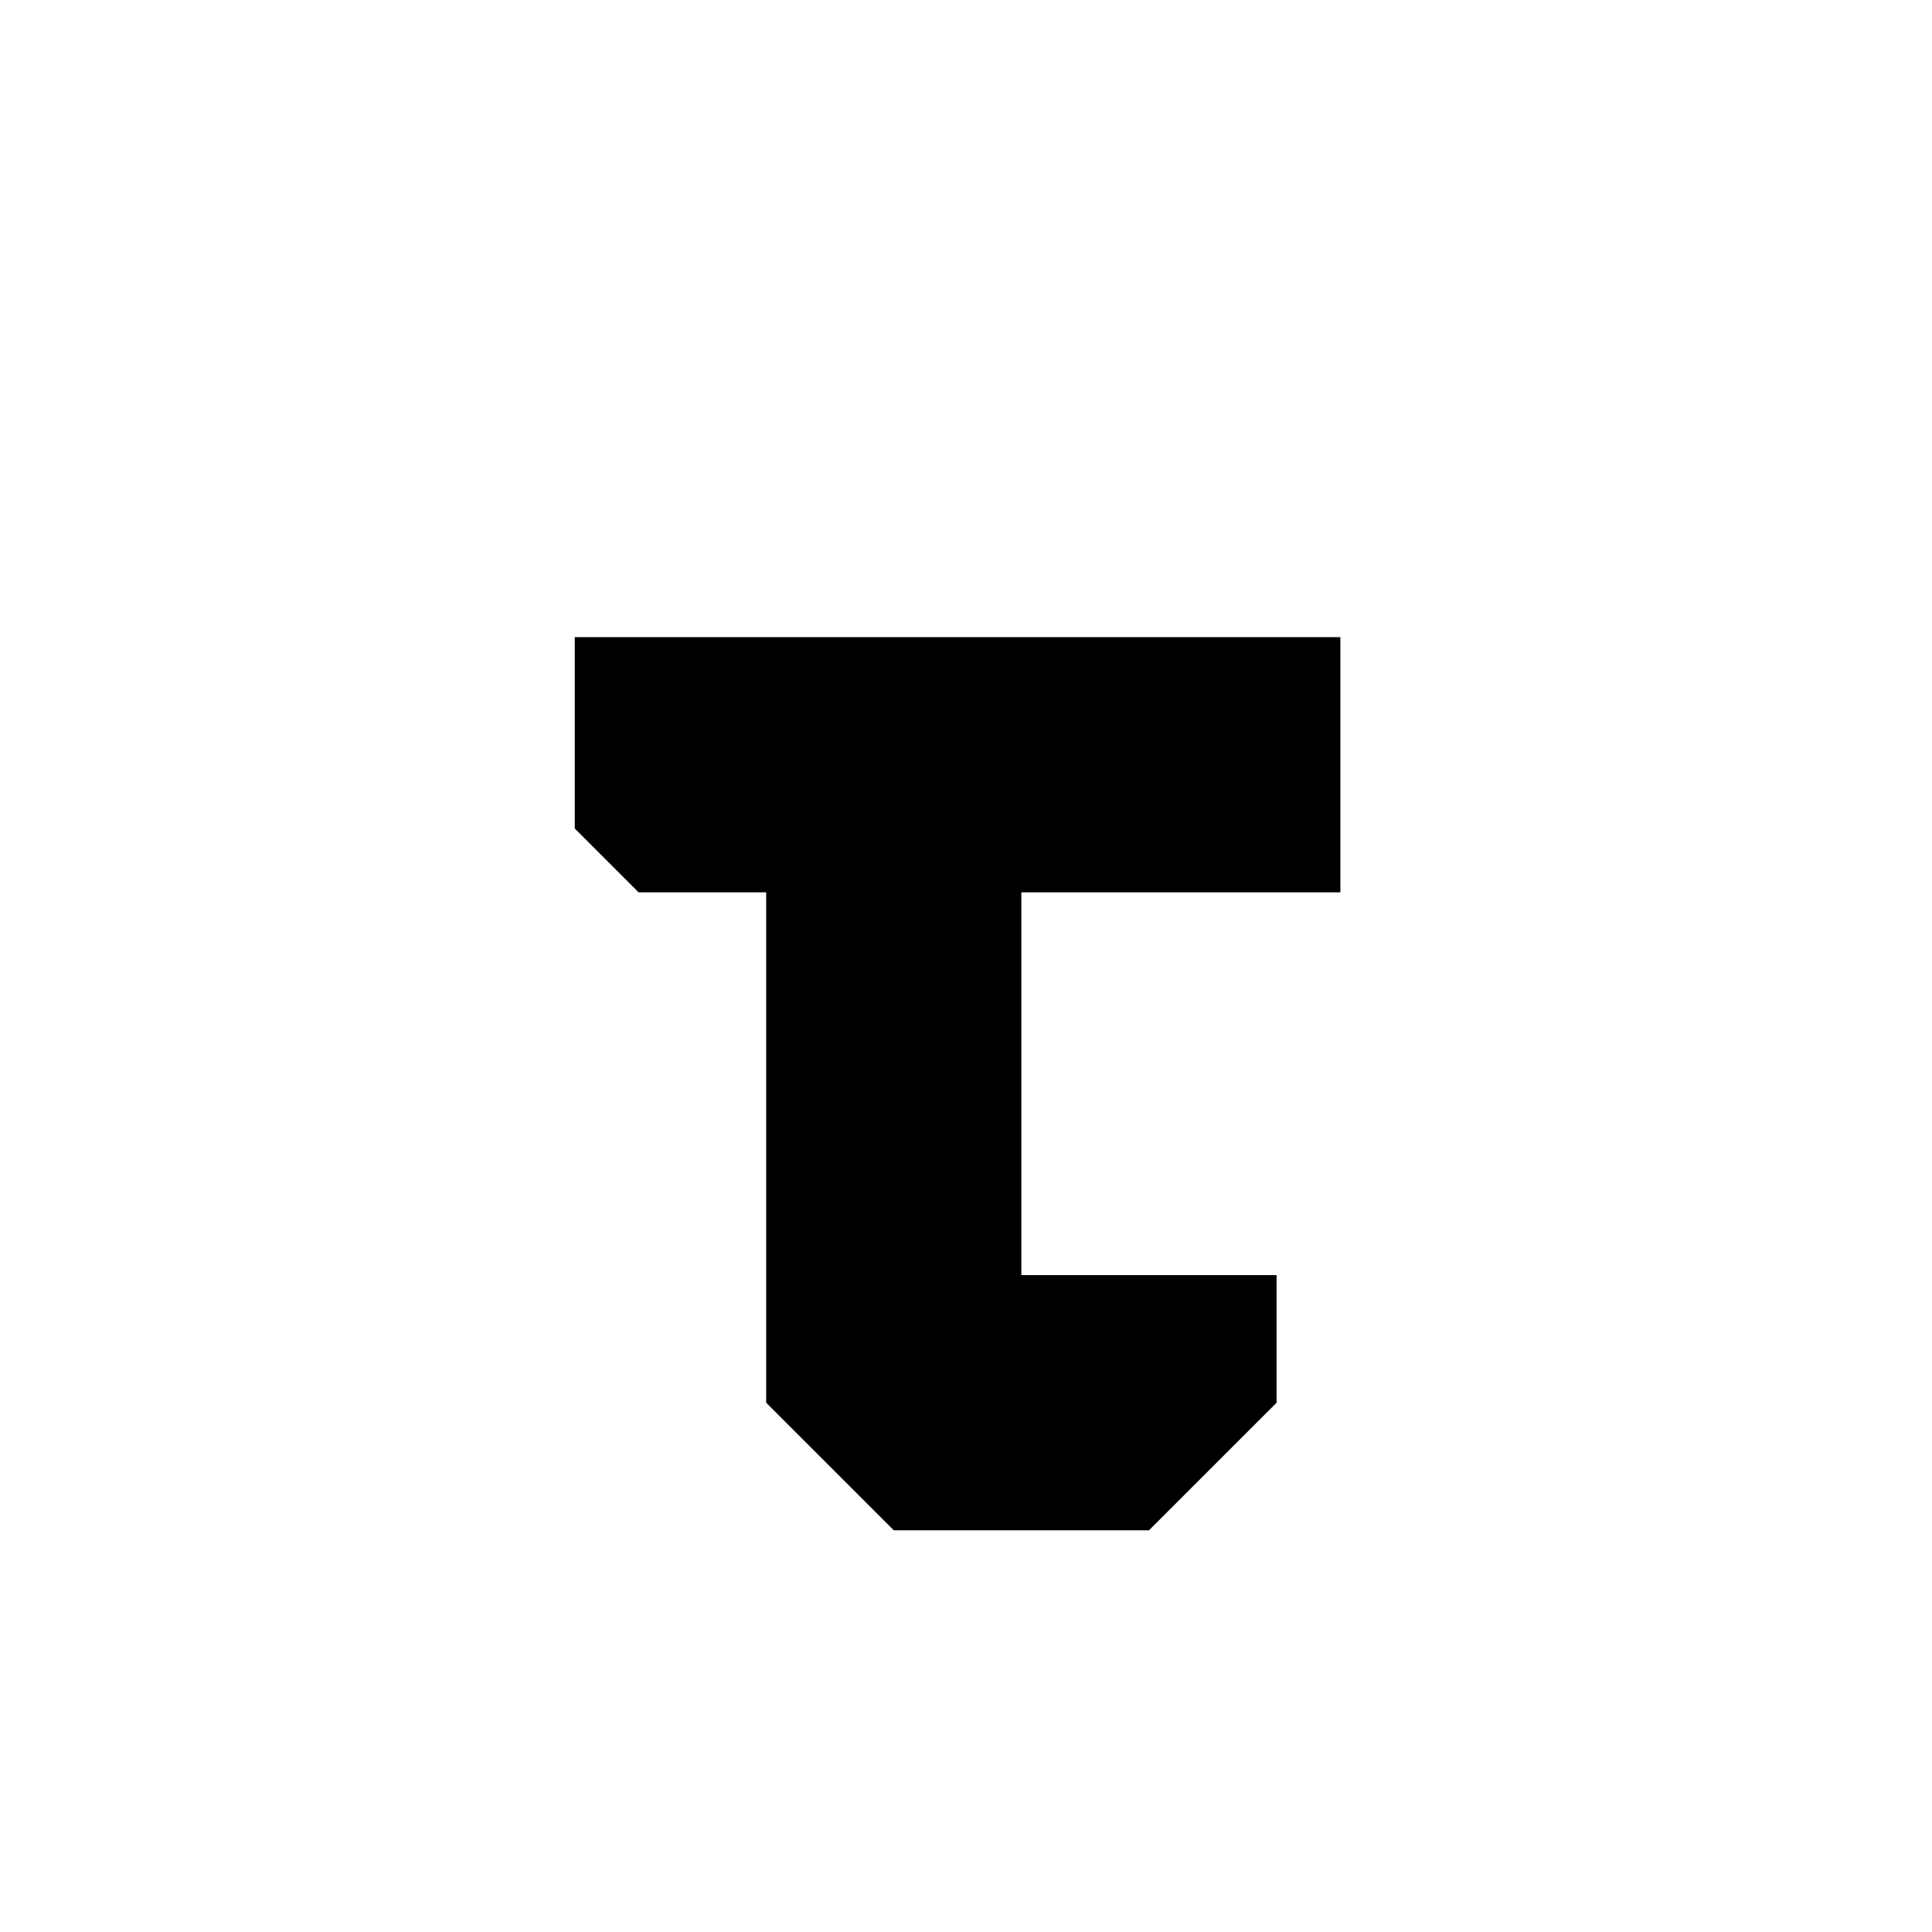
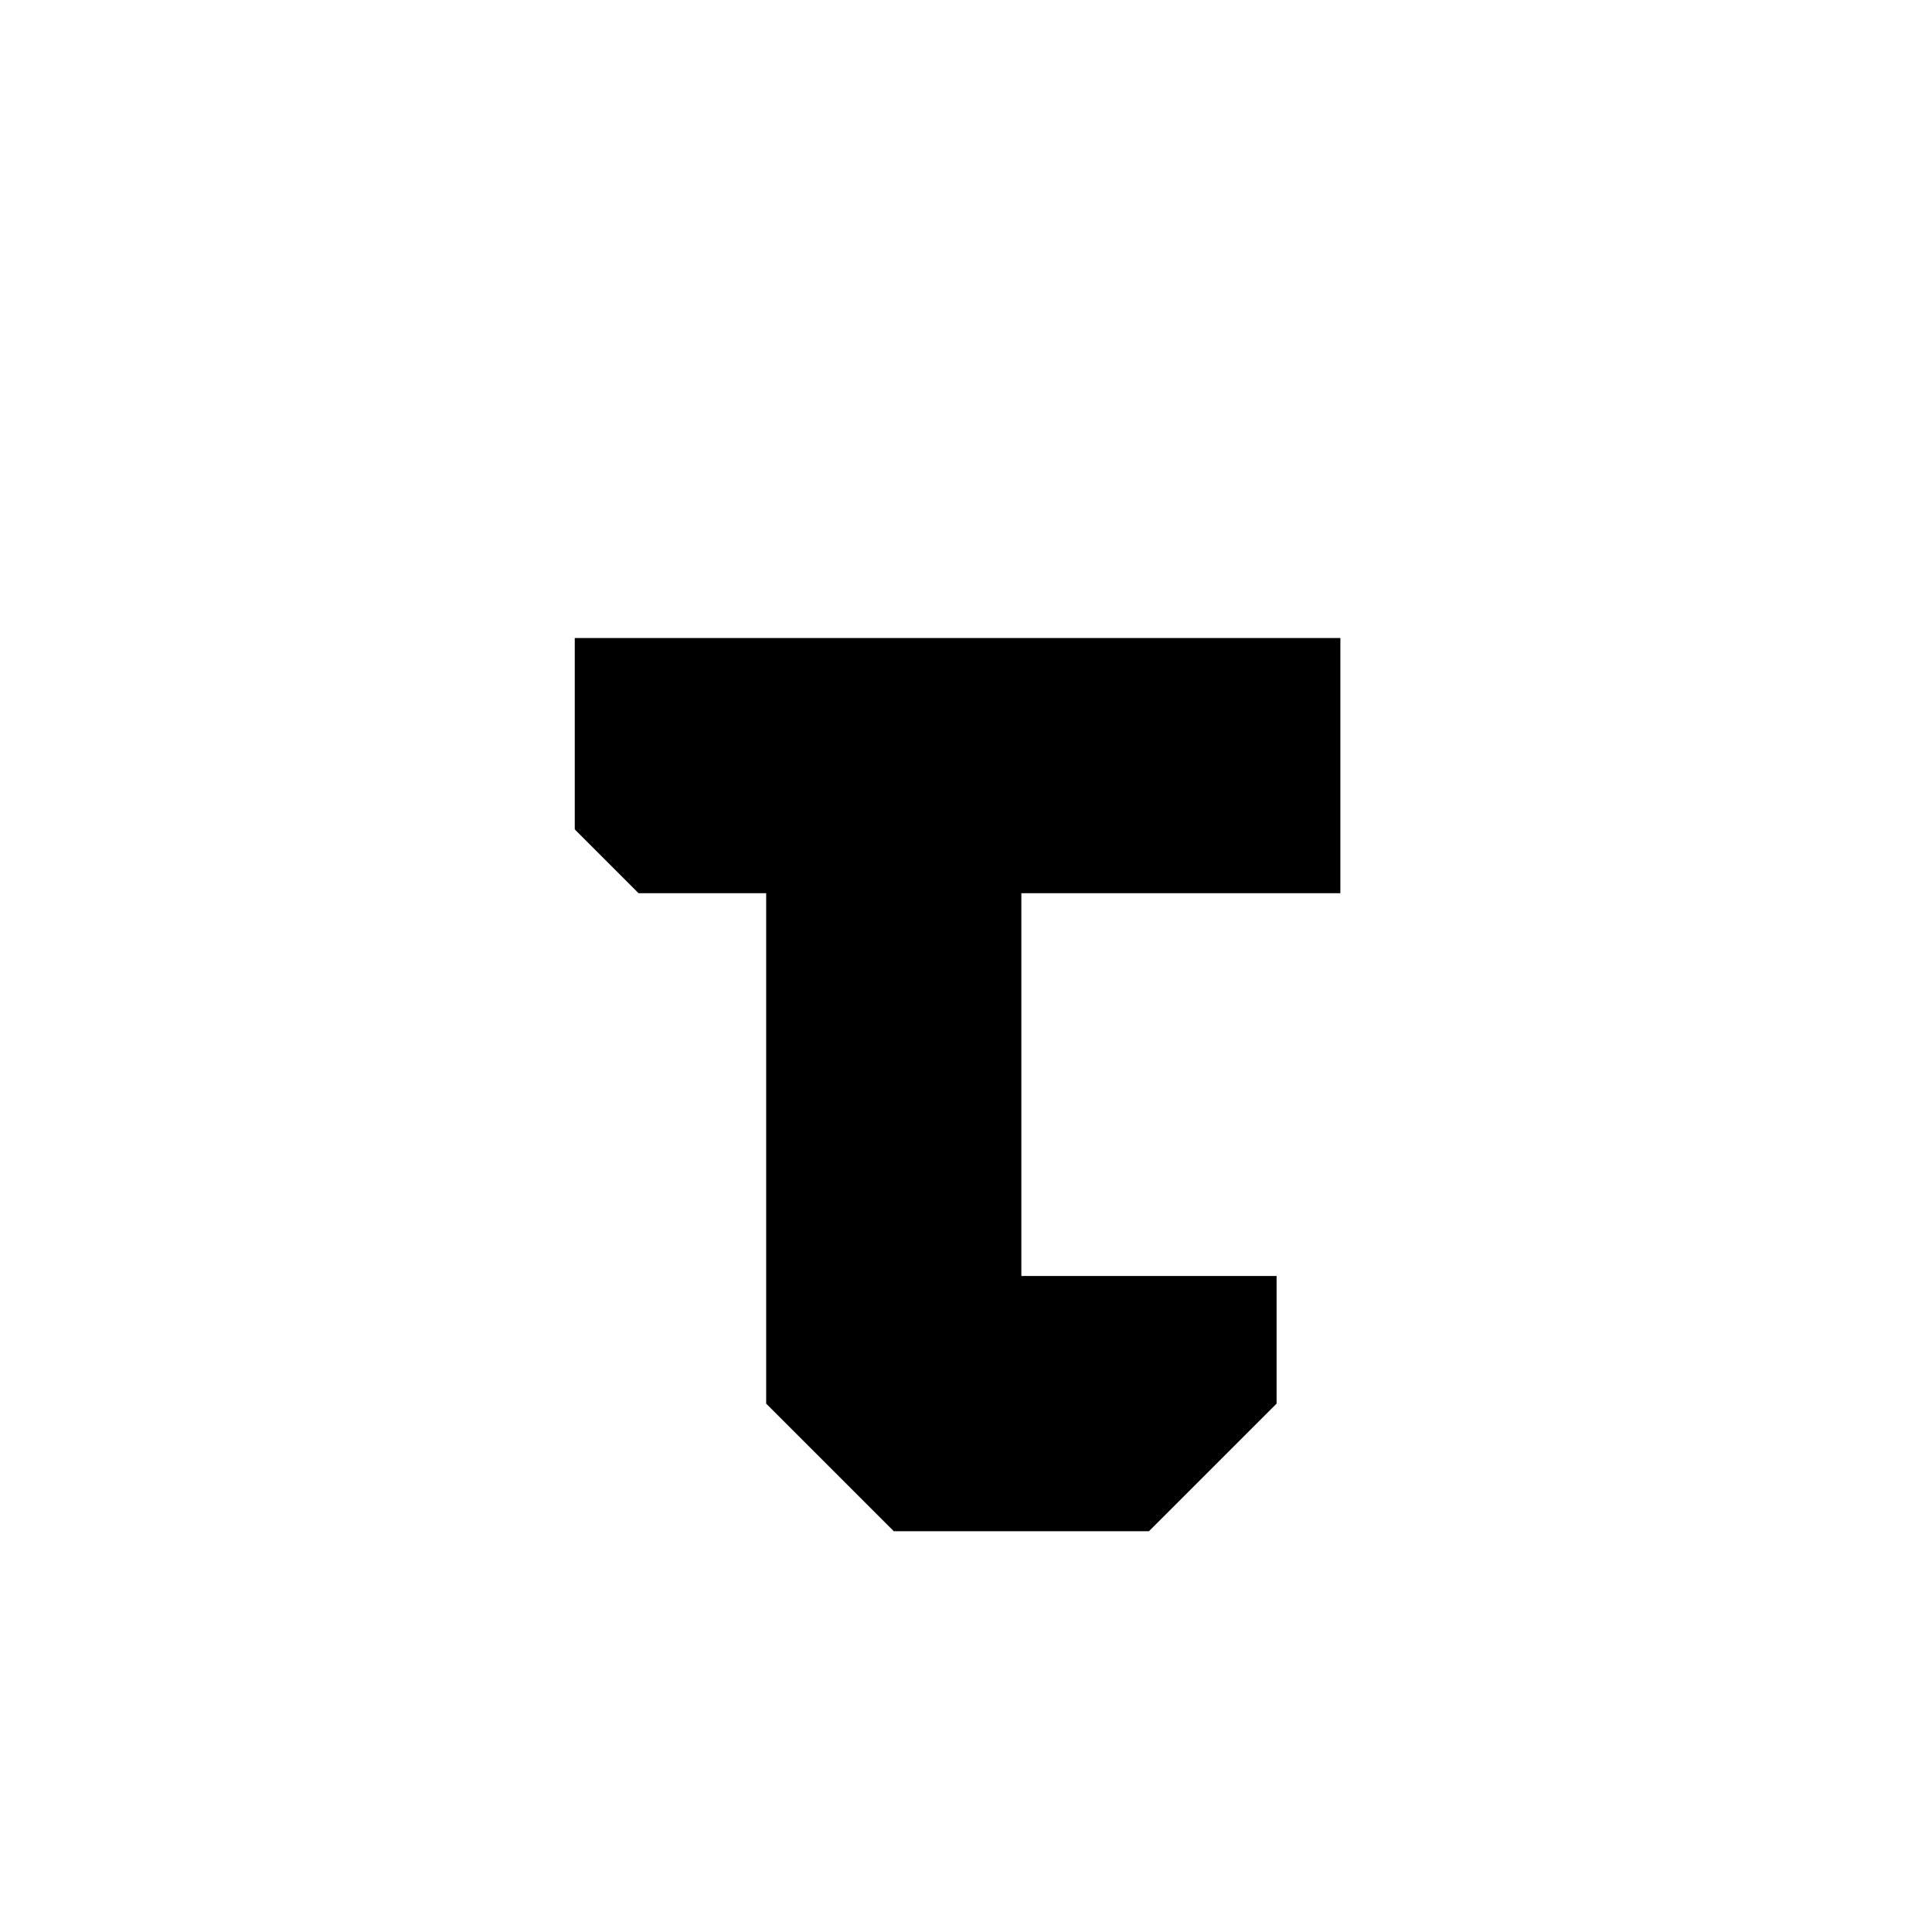
<svg xmlns="http://www.w3.org/2000/svg" viewBox="0 0 512 512" width="512" height="512">
-   <g transform="matrix(0.512,0,0,-0.512,152.320,405.783)">
+   <g transform="matrix(0.512,0,0,-0.512,152.320,406.025)">
    <path d="M396.272 330.689V462.772H0.0V363.704L33.015 330.689H99.068V66.5L165.121 0.47H297.204L363.257 66.5V132.553H231.151V330.689Z" fill="#000000" />
  </g>
</svg>
